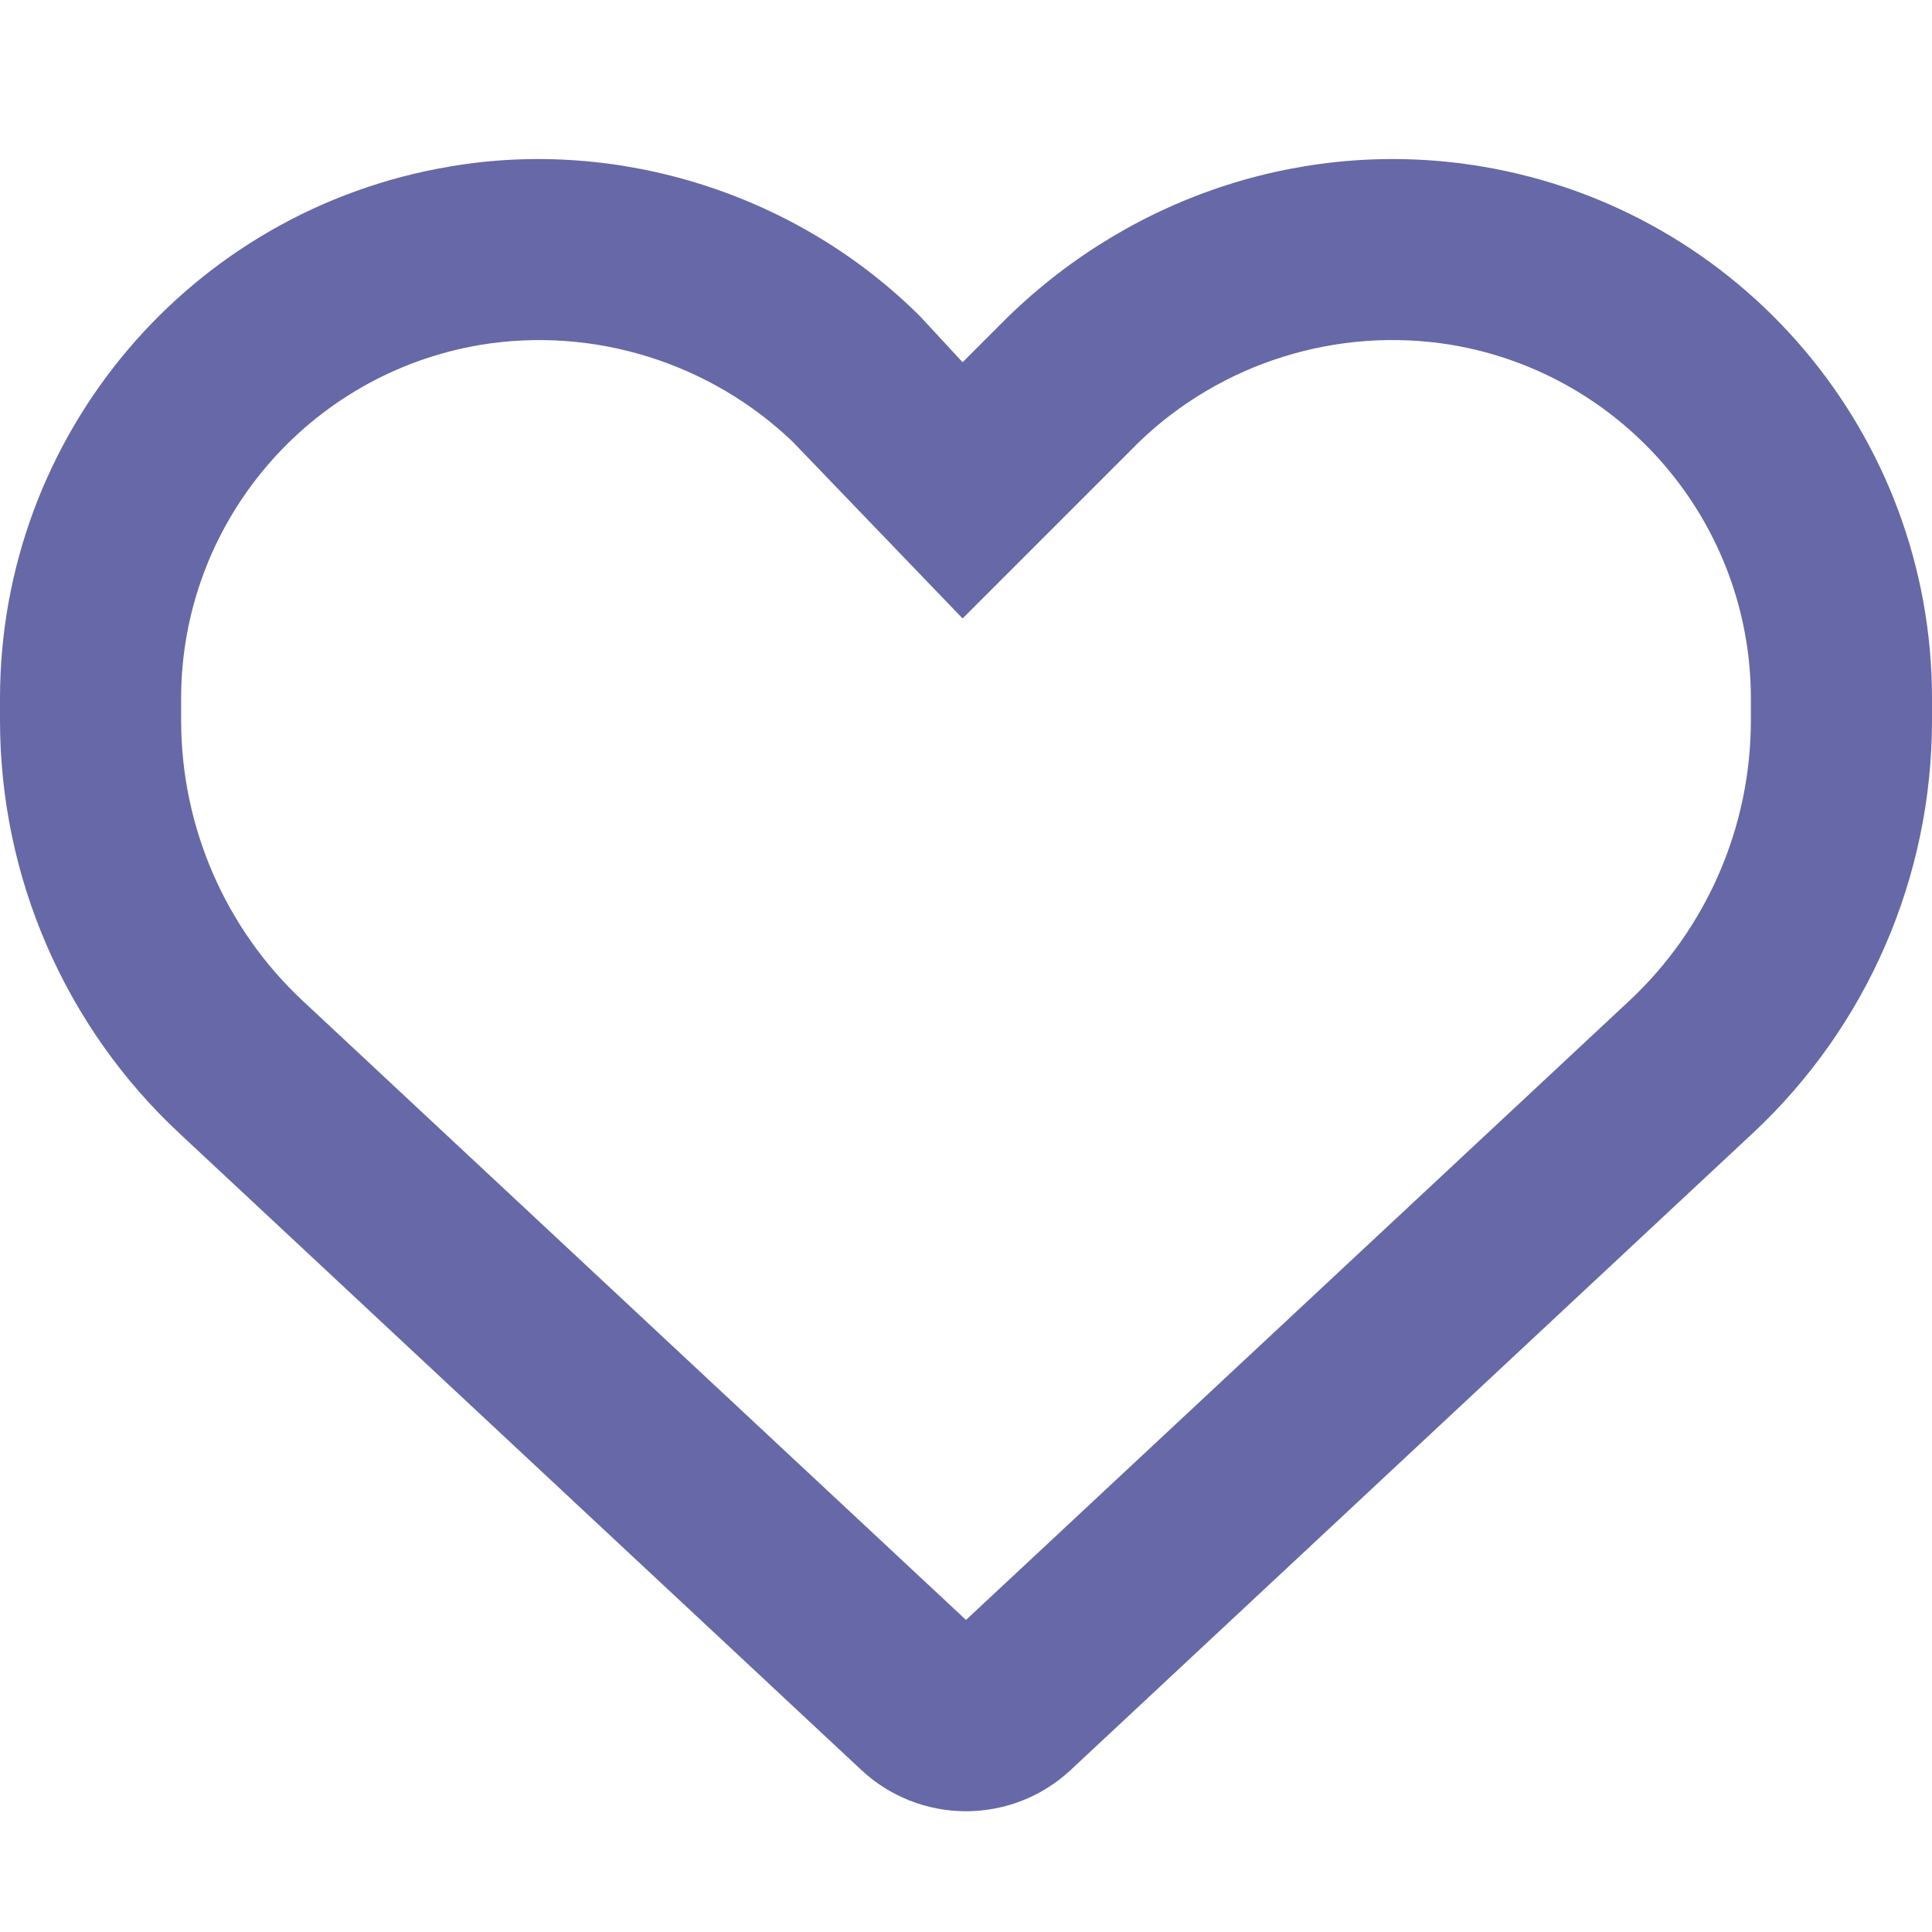
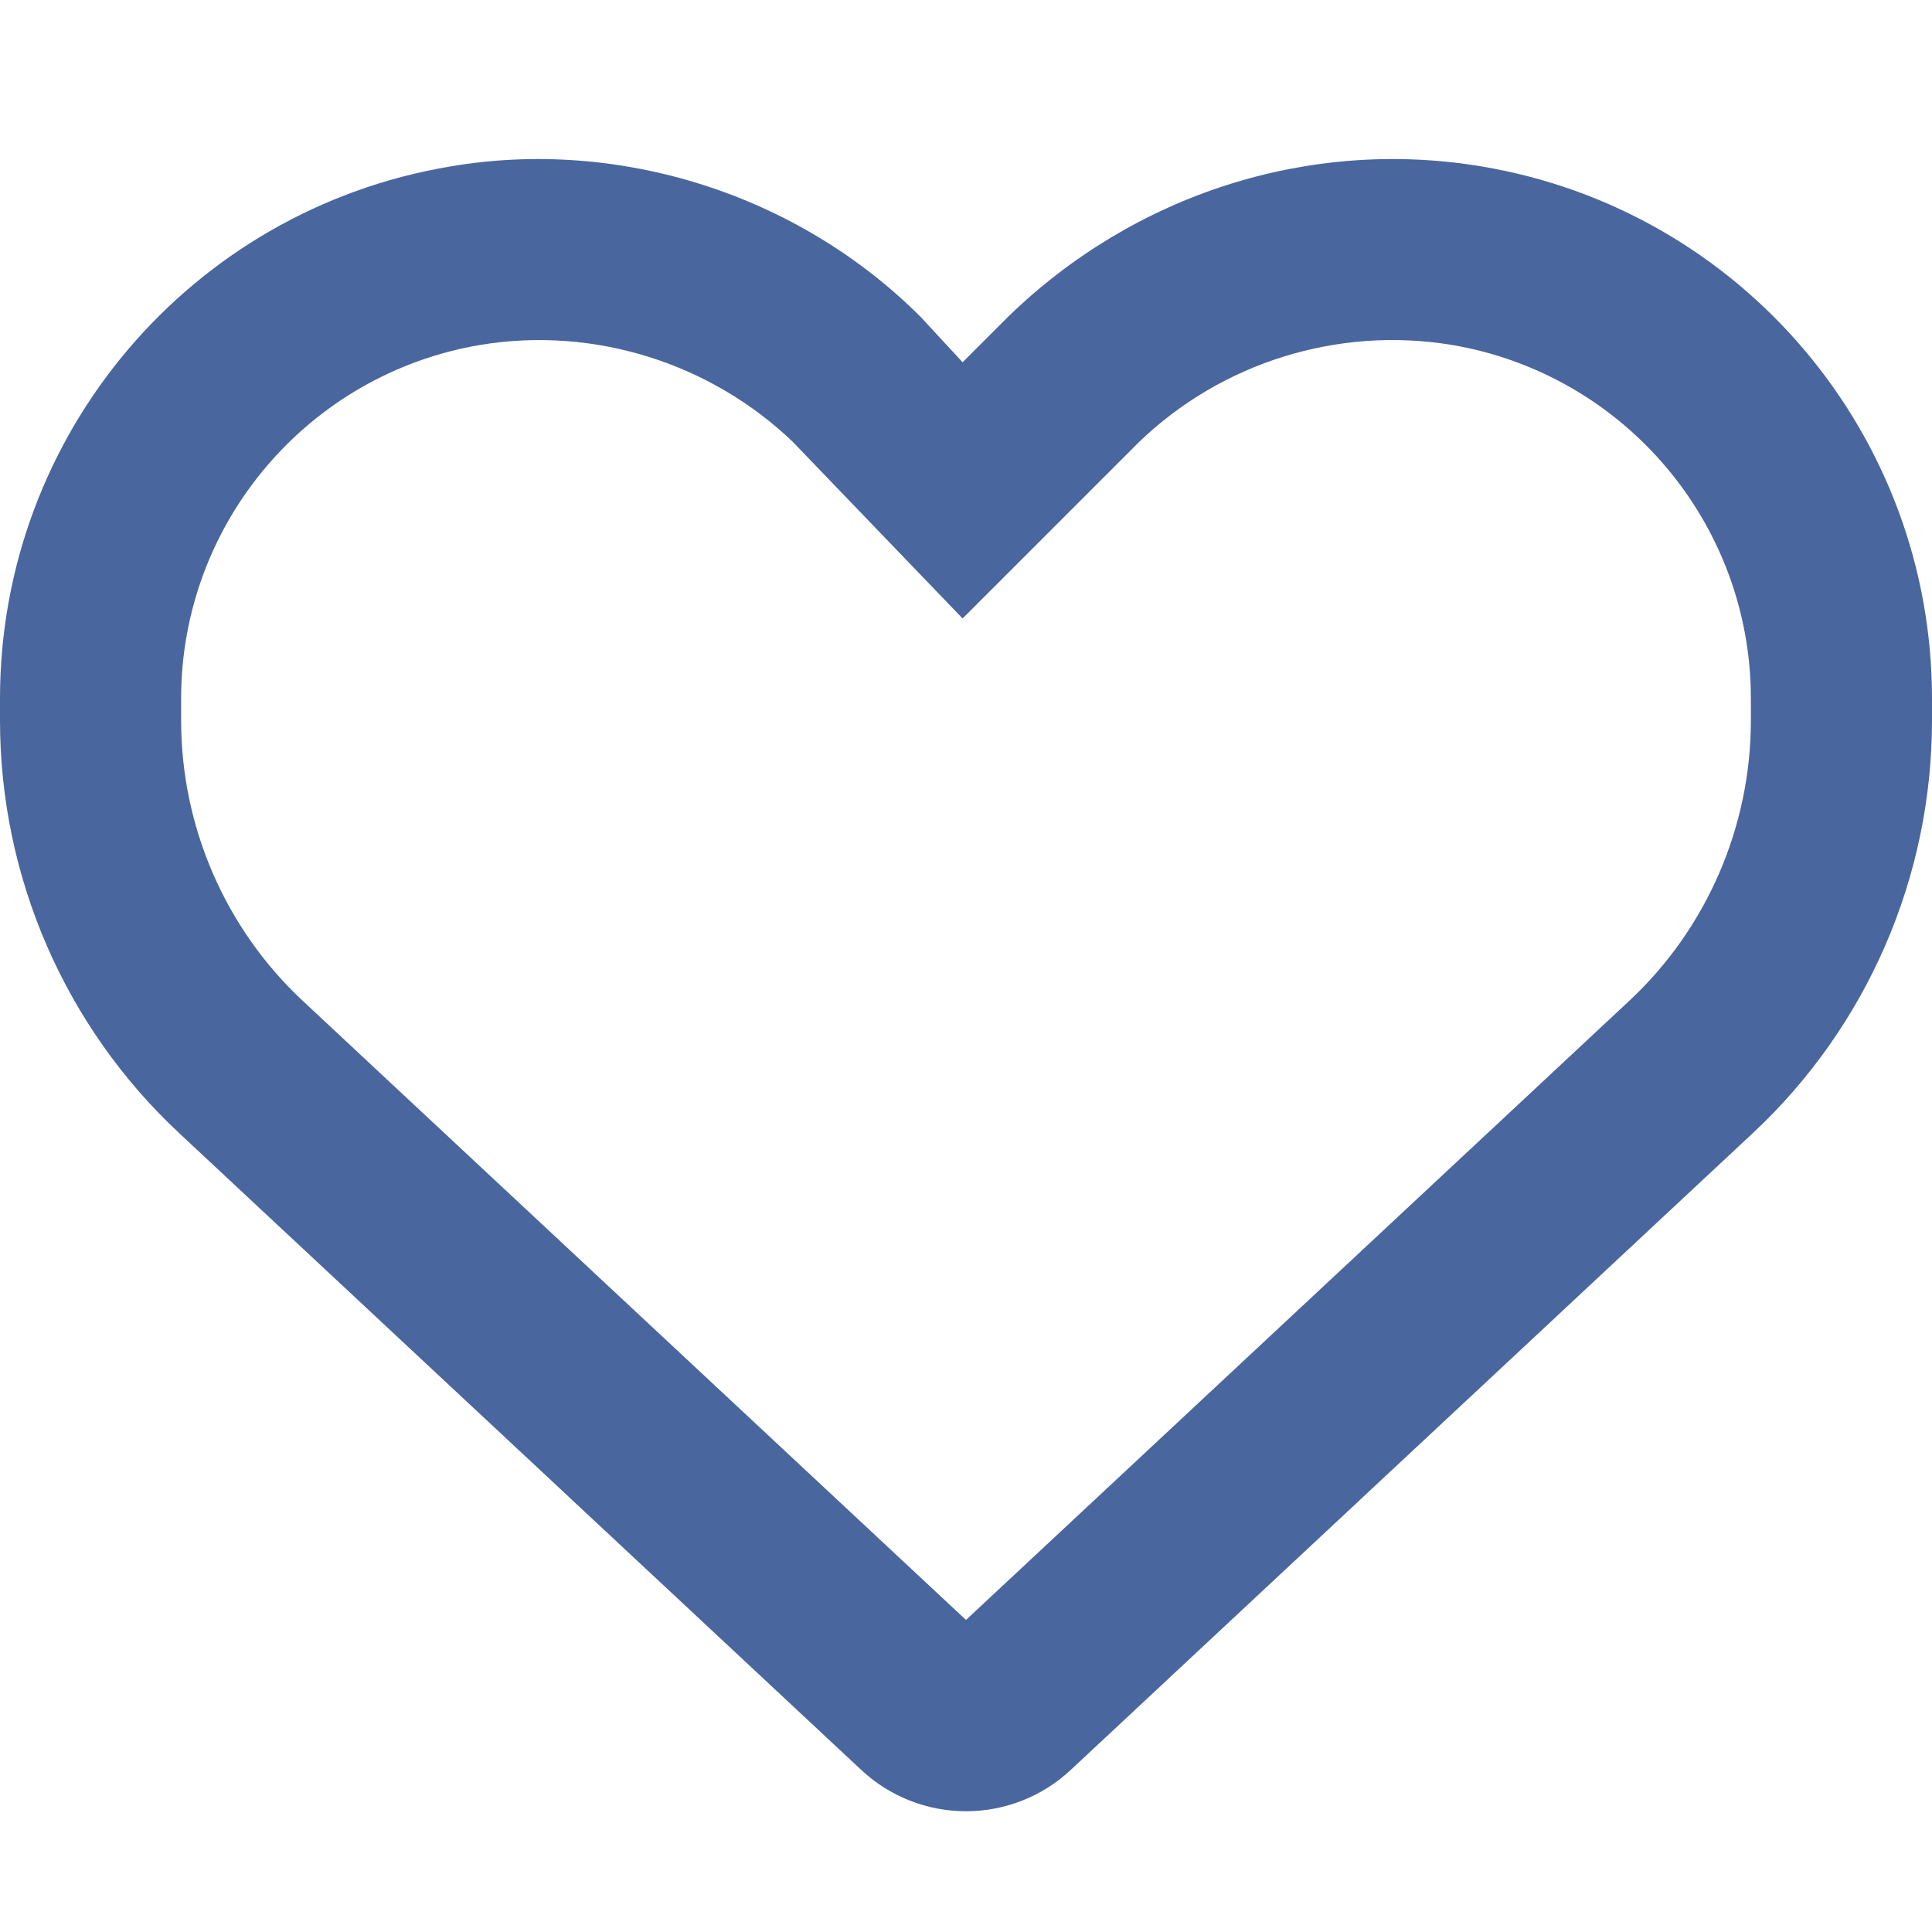
<svg xmlns="http://www.w3.org/2000/svg" version="1.1" id="레이어_1" x="0px" y="0px" viewBox="0 0 512 512" style="enable-background:new 0 0 512 512;" xml:space="preserve">
  <style type="text/css">
- 	.st0{fill:#6768A7;}
+ 	.st0{fill:rgb(74 102 158);}
</style>
  <path class="st0" d="M244,84l11.1,12l12-12c33.5-32.6,79.9-47.5,125.5-39.9c68.9,11.5,119.4,71.1,119.4,141v5.8  c0,41.5-17.2,81.2-47.6,109.5L283.7,469.1c-7.5,7-17.4,10.9-27.7,10.9c-10.3,0-20.2-3.9-27.7-10.9L47.6,300.4  C17.2,272.1,0,232.4,0,190.9v-5.8c0-69.9,50.5-129.5,119.4-141C164.1,36.5,211.4,51.4,244,84C243.1,84,244,84,244,84L244,84z   M255.1,163.9l-45-46.8c-21.7-20.8-52.5-30.7-82.8-25.7C81.6,99.1,48,138.7,48,185.1v5.8c0,28.2,11.7,55.2,32.3,74.4l175.7,164  l175.7-164c20.6-19.2,32.3-46.2,32.3-74.4v-5.8c0-46.4-33.6-86-79.3-93.7c-30.3-5-61.1,4.8-82.8,25.7L255.1,163.9z" />
</svg>
